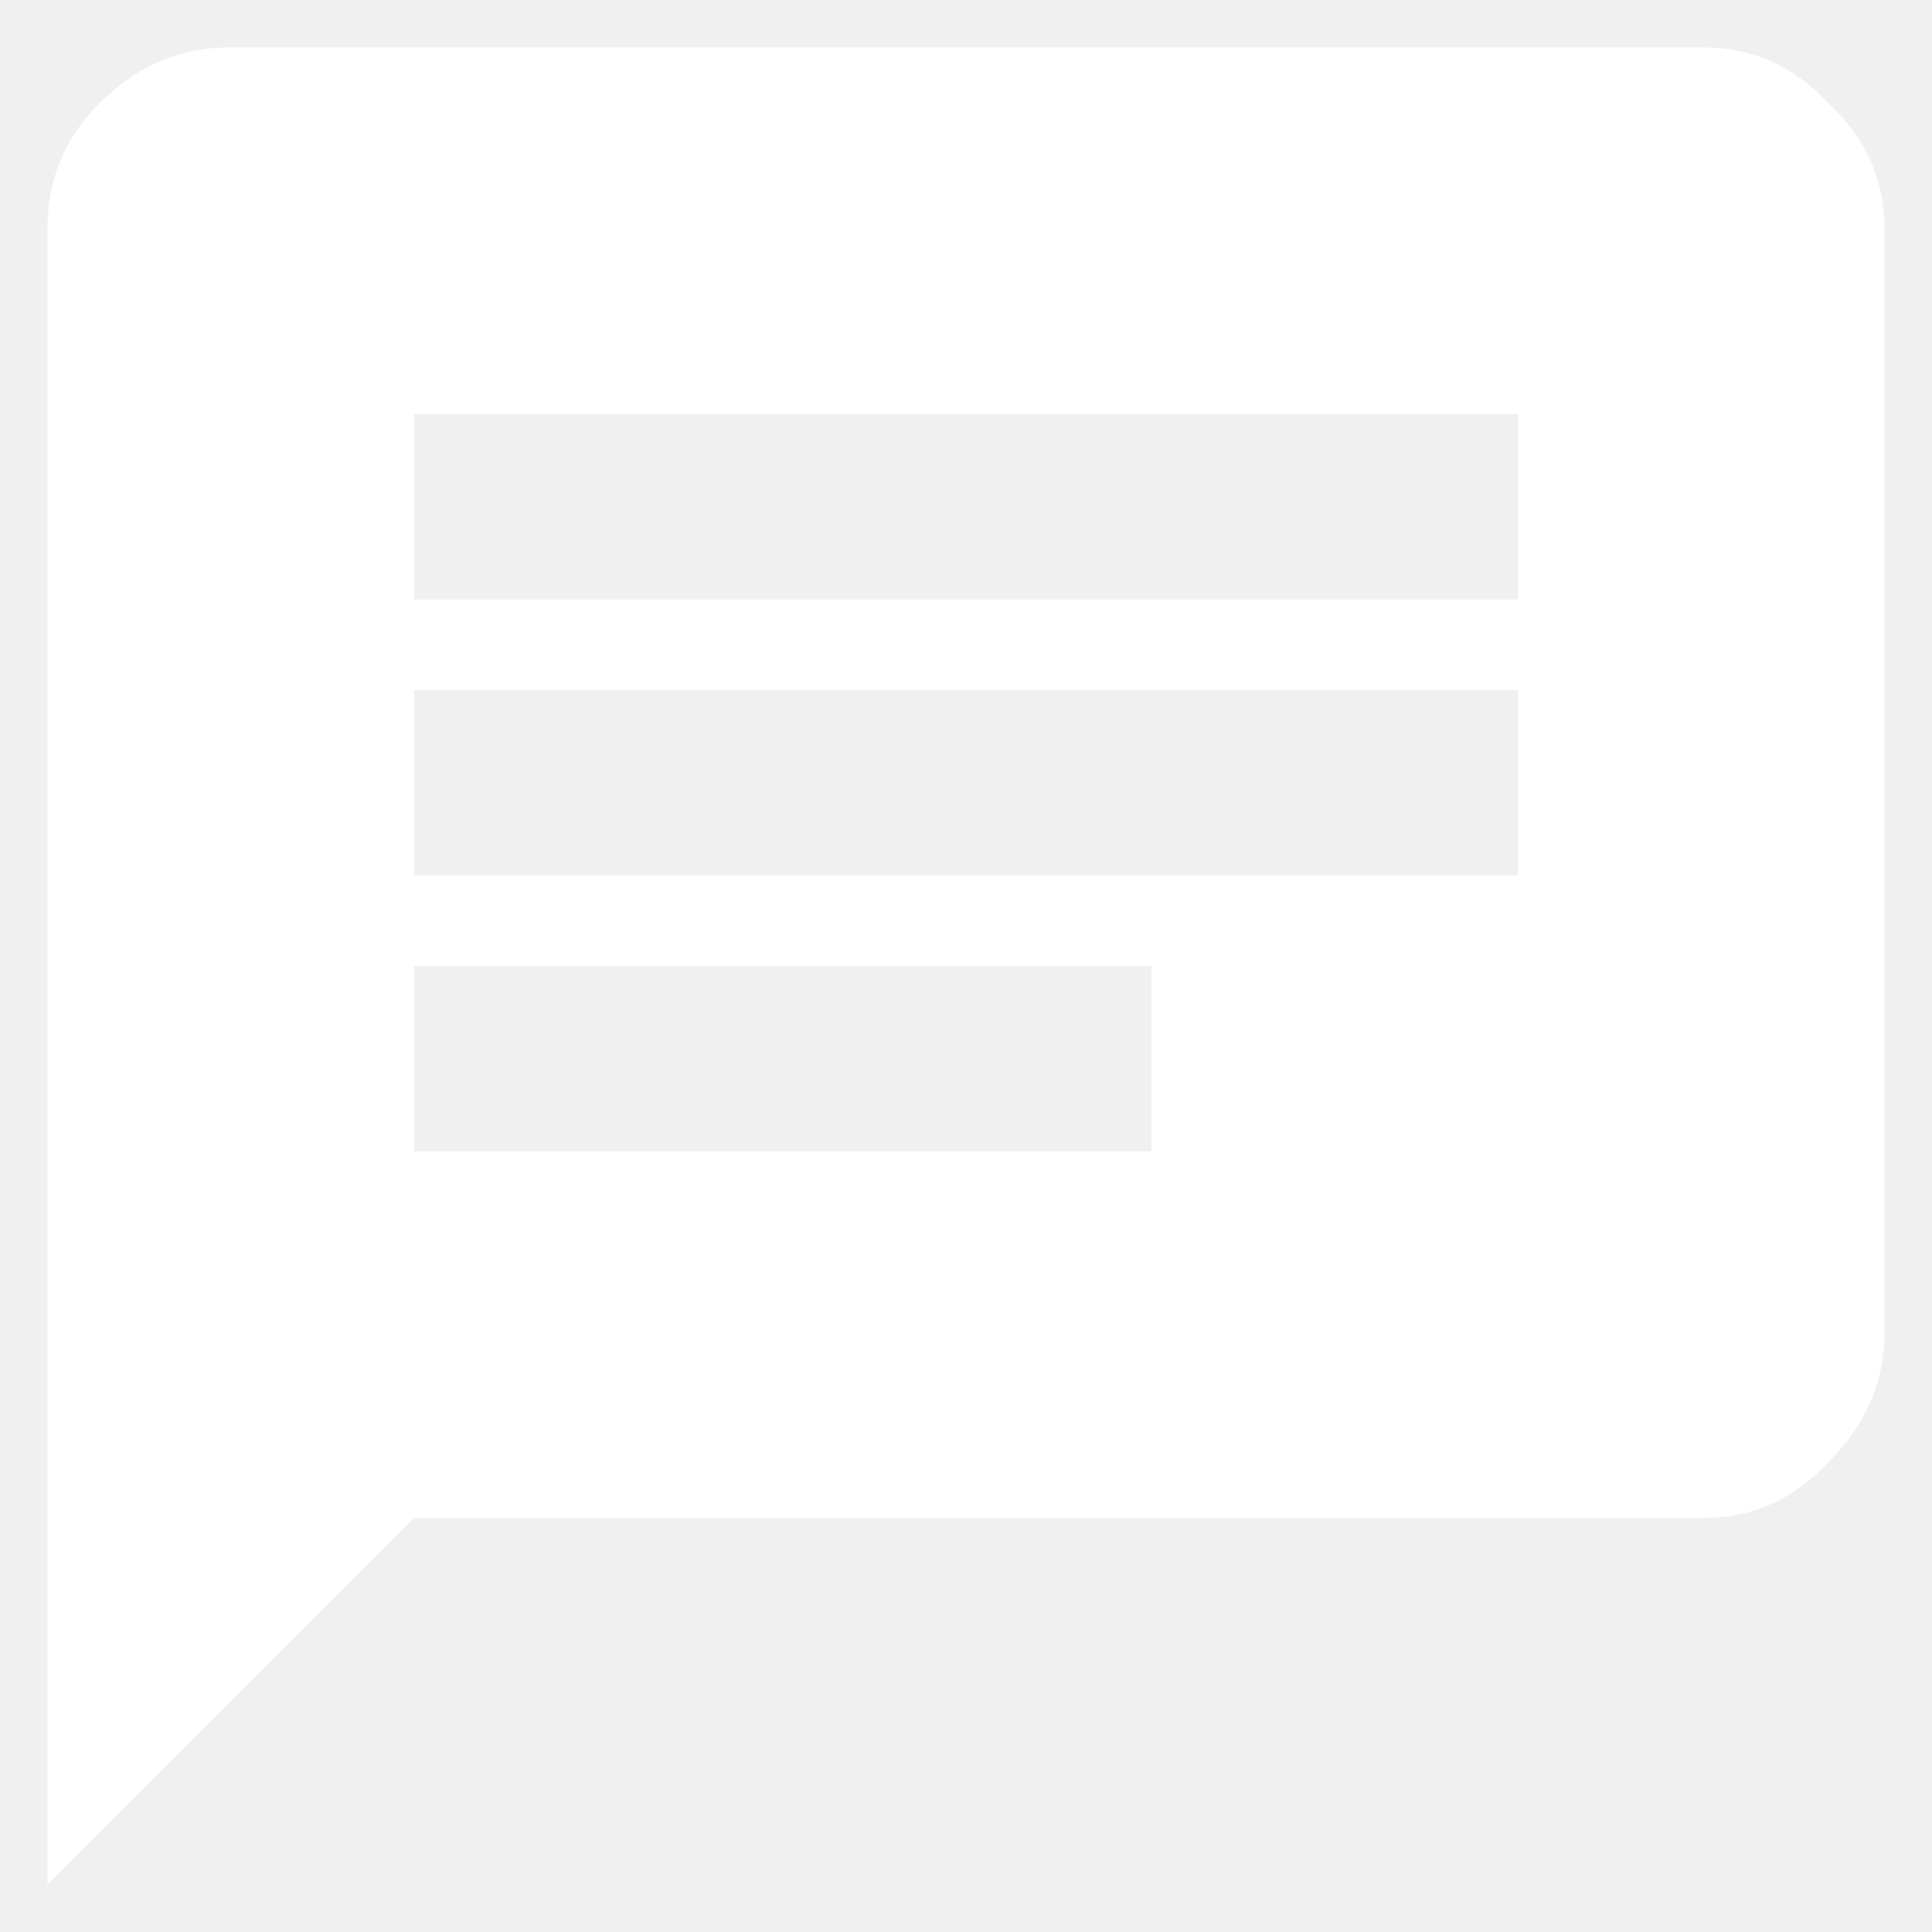
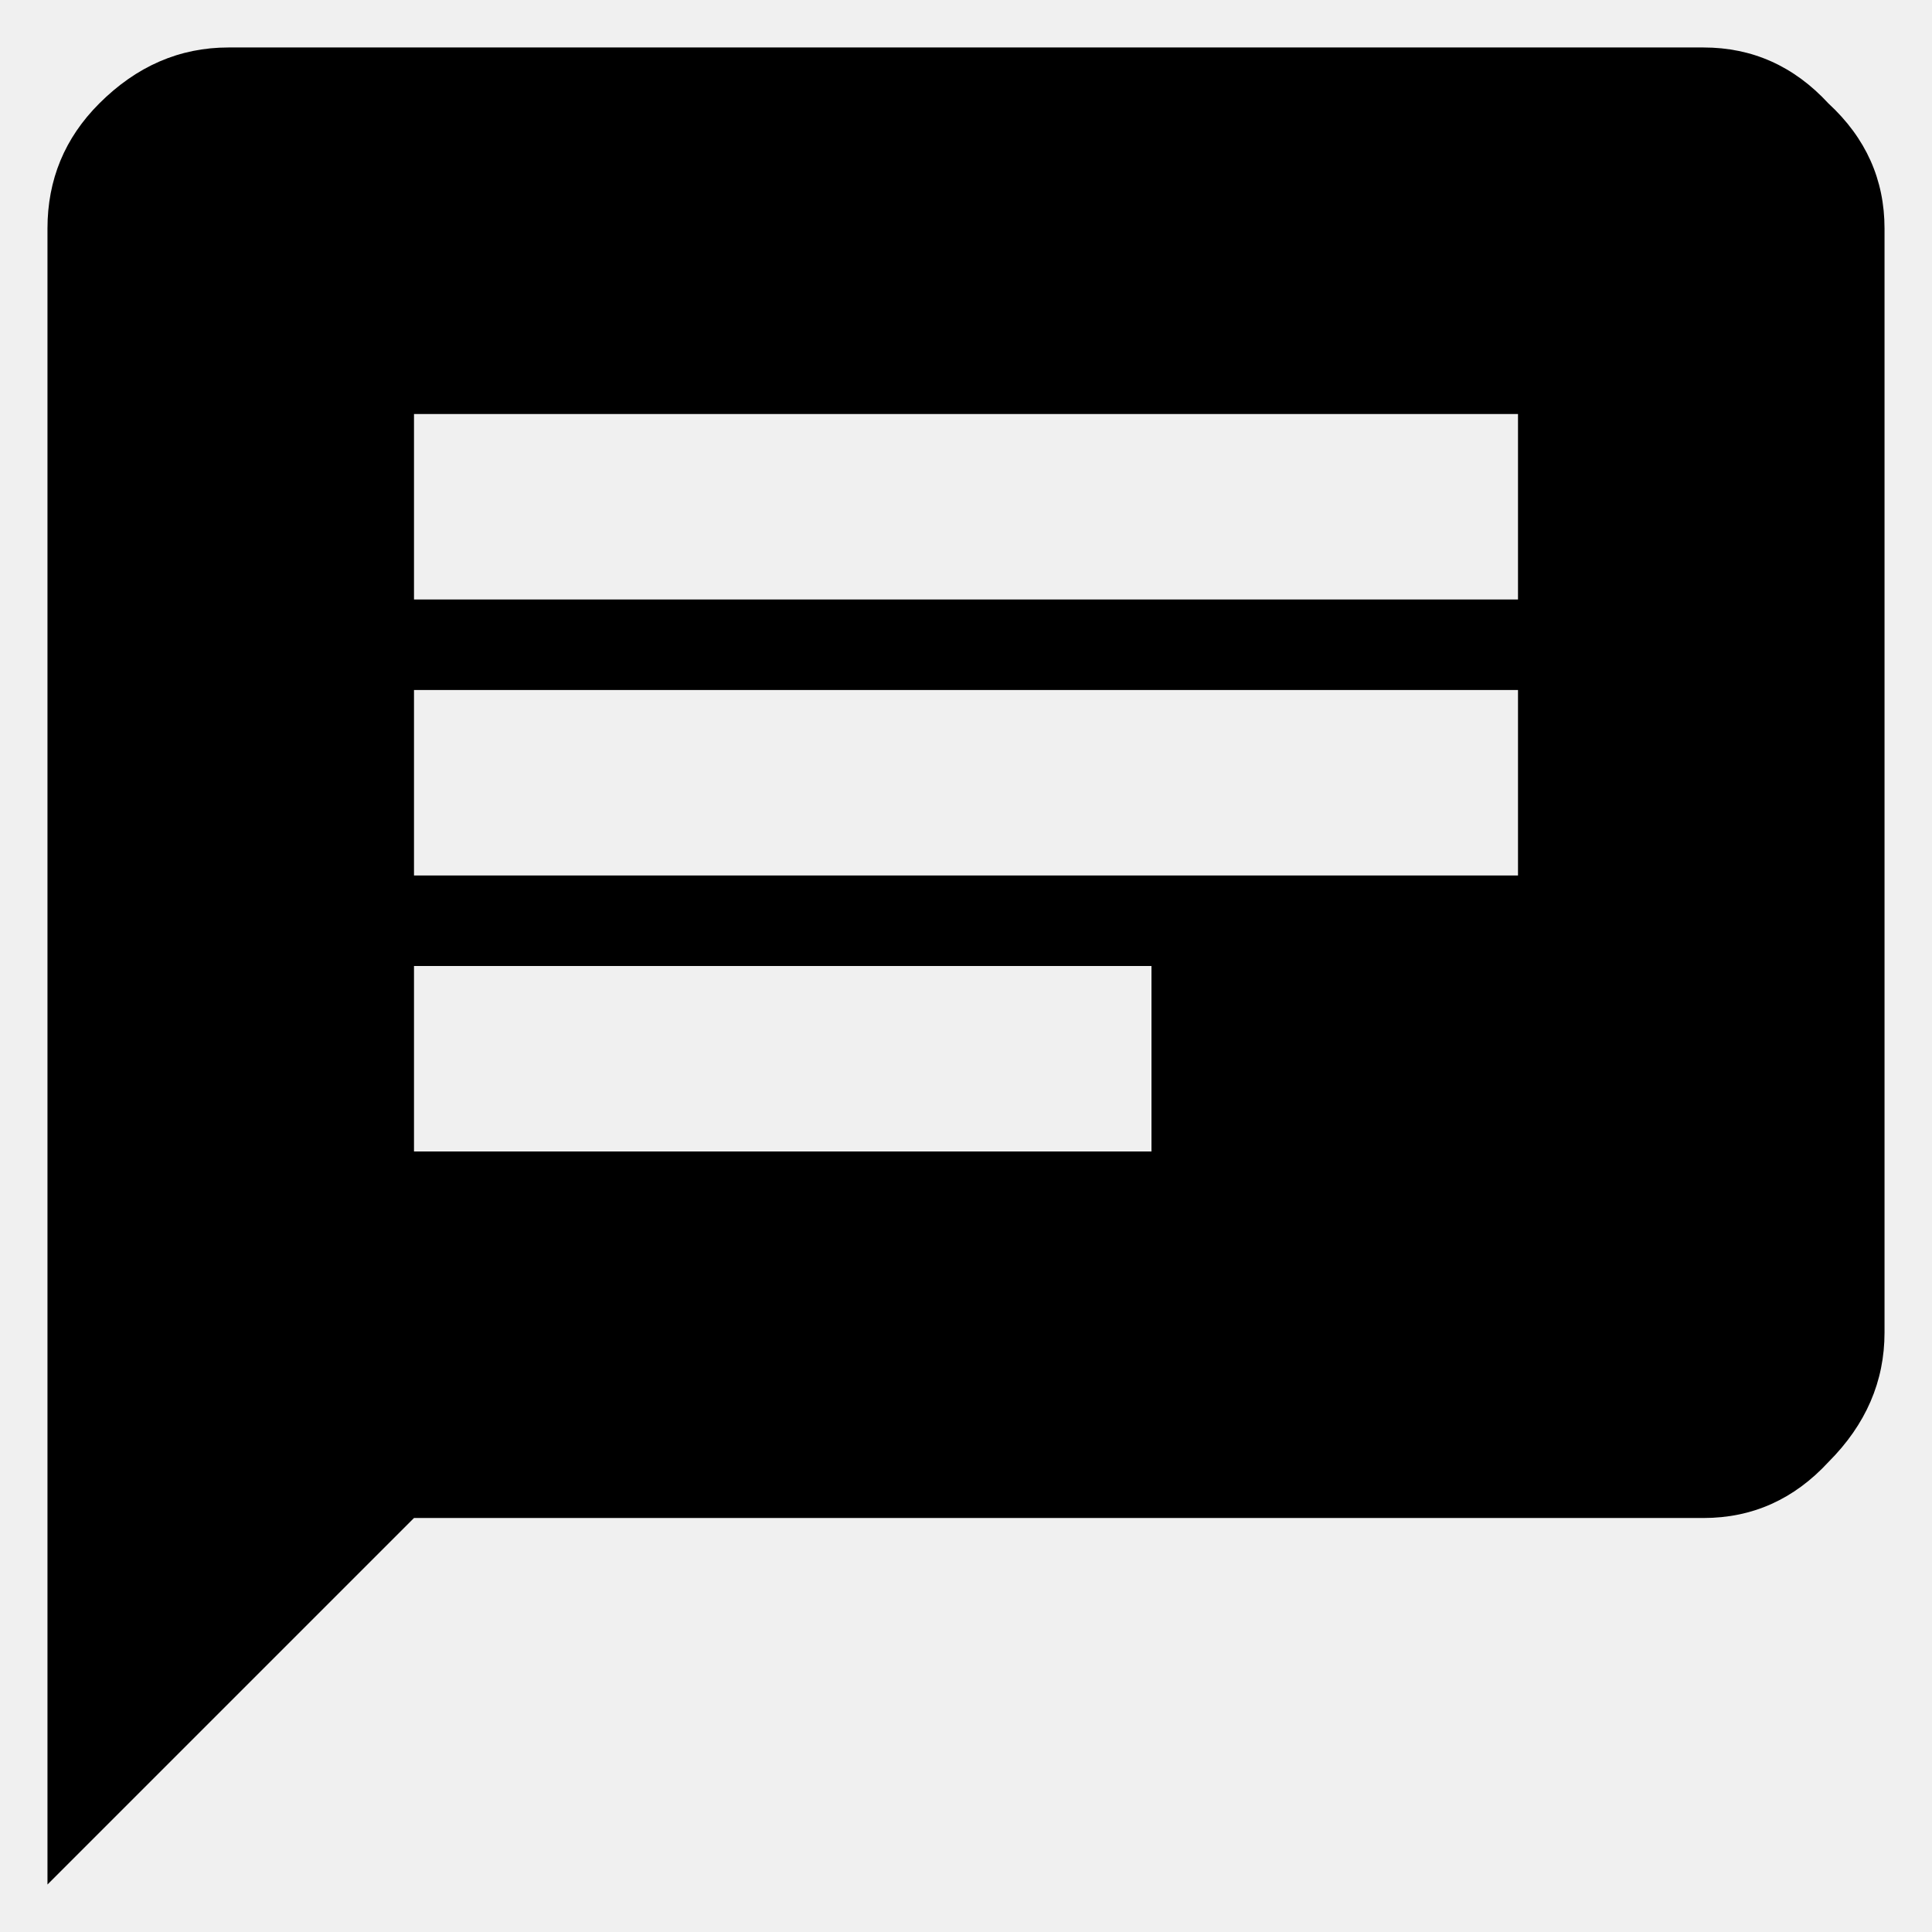
- <svg xmlns="http://www.w3.org/2000/svg" width="14" height="14" viewBox="0 0 14 14" fill="none">
-   <path d="M11 4.344V3H3V4.344H11ZM8.344 8.344V7H3V8.344H8.344ZM3 5V6.344H11V5H3ZM12.344 0.344C12.698 0.344 13 0.479 13.25 0.75C13.521 1 13.656 1.302 13.656 1.656V9.656C13.656 10.01 13.521 10.323 13.25 10.594C13 10.865 12.698 11 12.344 11H3L0.344 13.656V1.656C0.344 1.302 0.469 1 0.719 0.75C0.99 0.479 1.302 0.344 1.656 0.344H12.344Z" fill="white" />
+ <svg xmlns="http://www.w3.org/2000/svg" width="14" height="14" viewBox="0 0 14 14" fill="none" id="chats">
+   <path d="M11 4.344V3H3V4.344H11ZM8.344 8.344V7H3V8.344H8.344ZM3 5V6.344H11V5H3ZM12.344 0.344C12.698 0.344 13 0.479 13.25 0.75C13.521 1 13.656 1.302 13.656 1.656V9.656C13.656 10.01 13.521 10.323 13.25 10.594C13 10.865 12.698 11 12.344 11H3L0.344 13.656V1.656C0.344 1.302 0.469 1 0.719 0.75C0.99 0.479 1.302 0.344 1.656 0.344H12.344Z" fill="currentColor" />
</svg>
